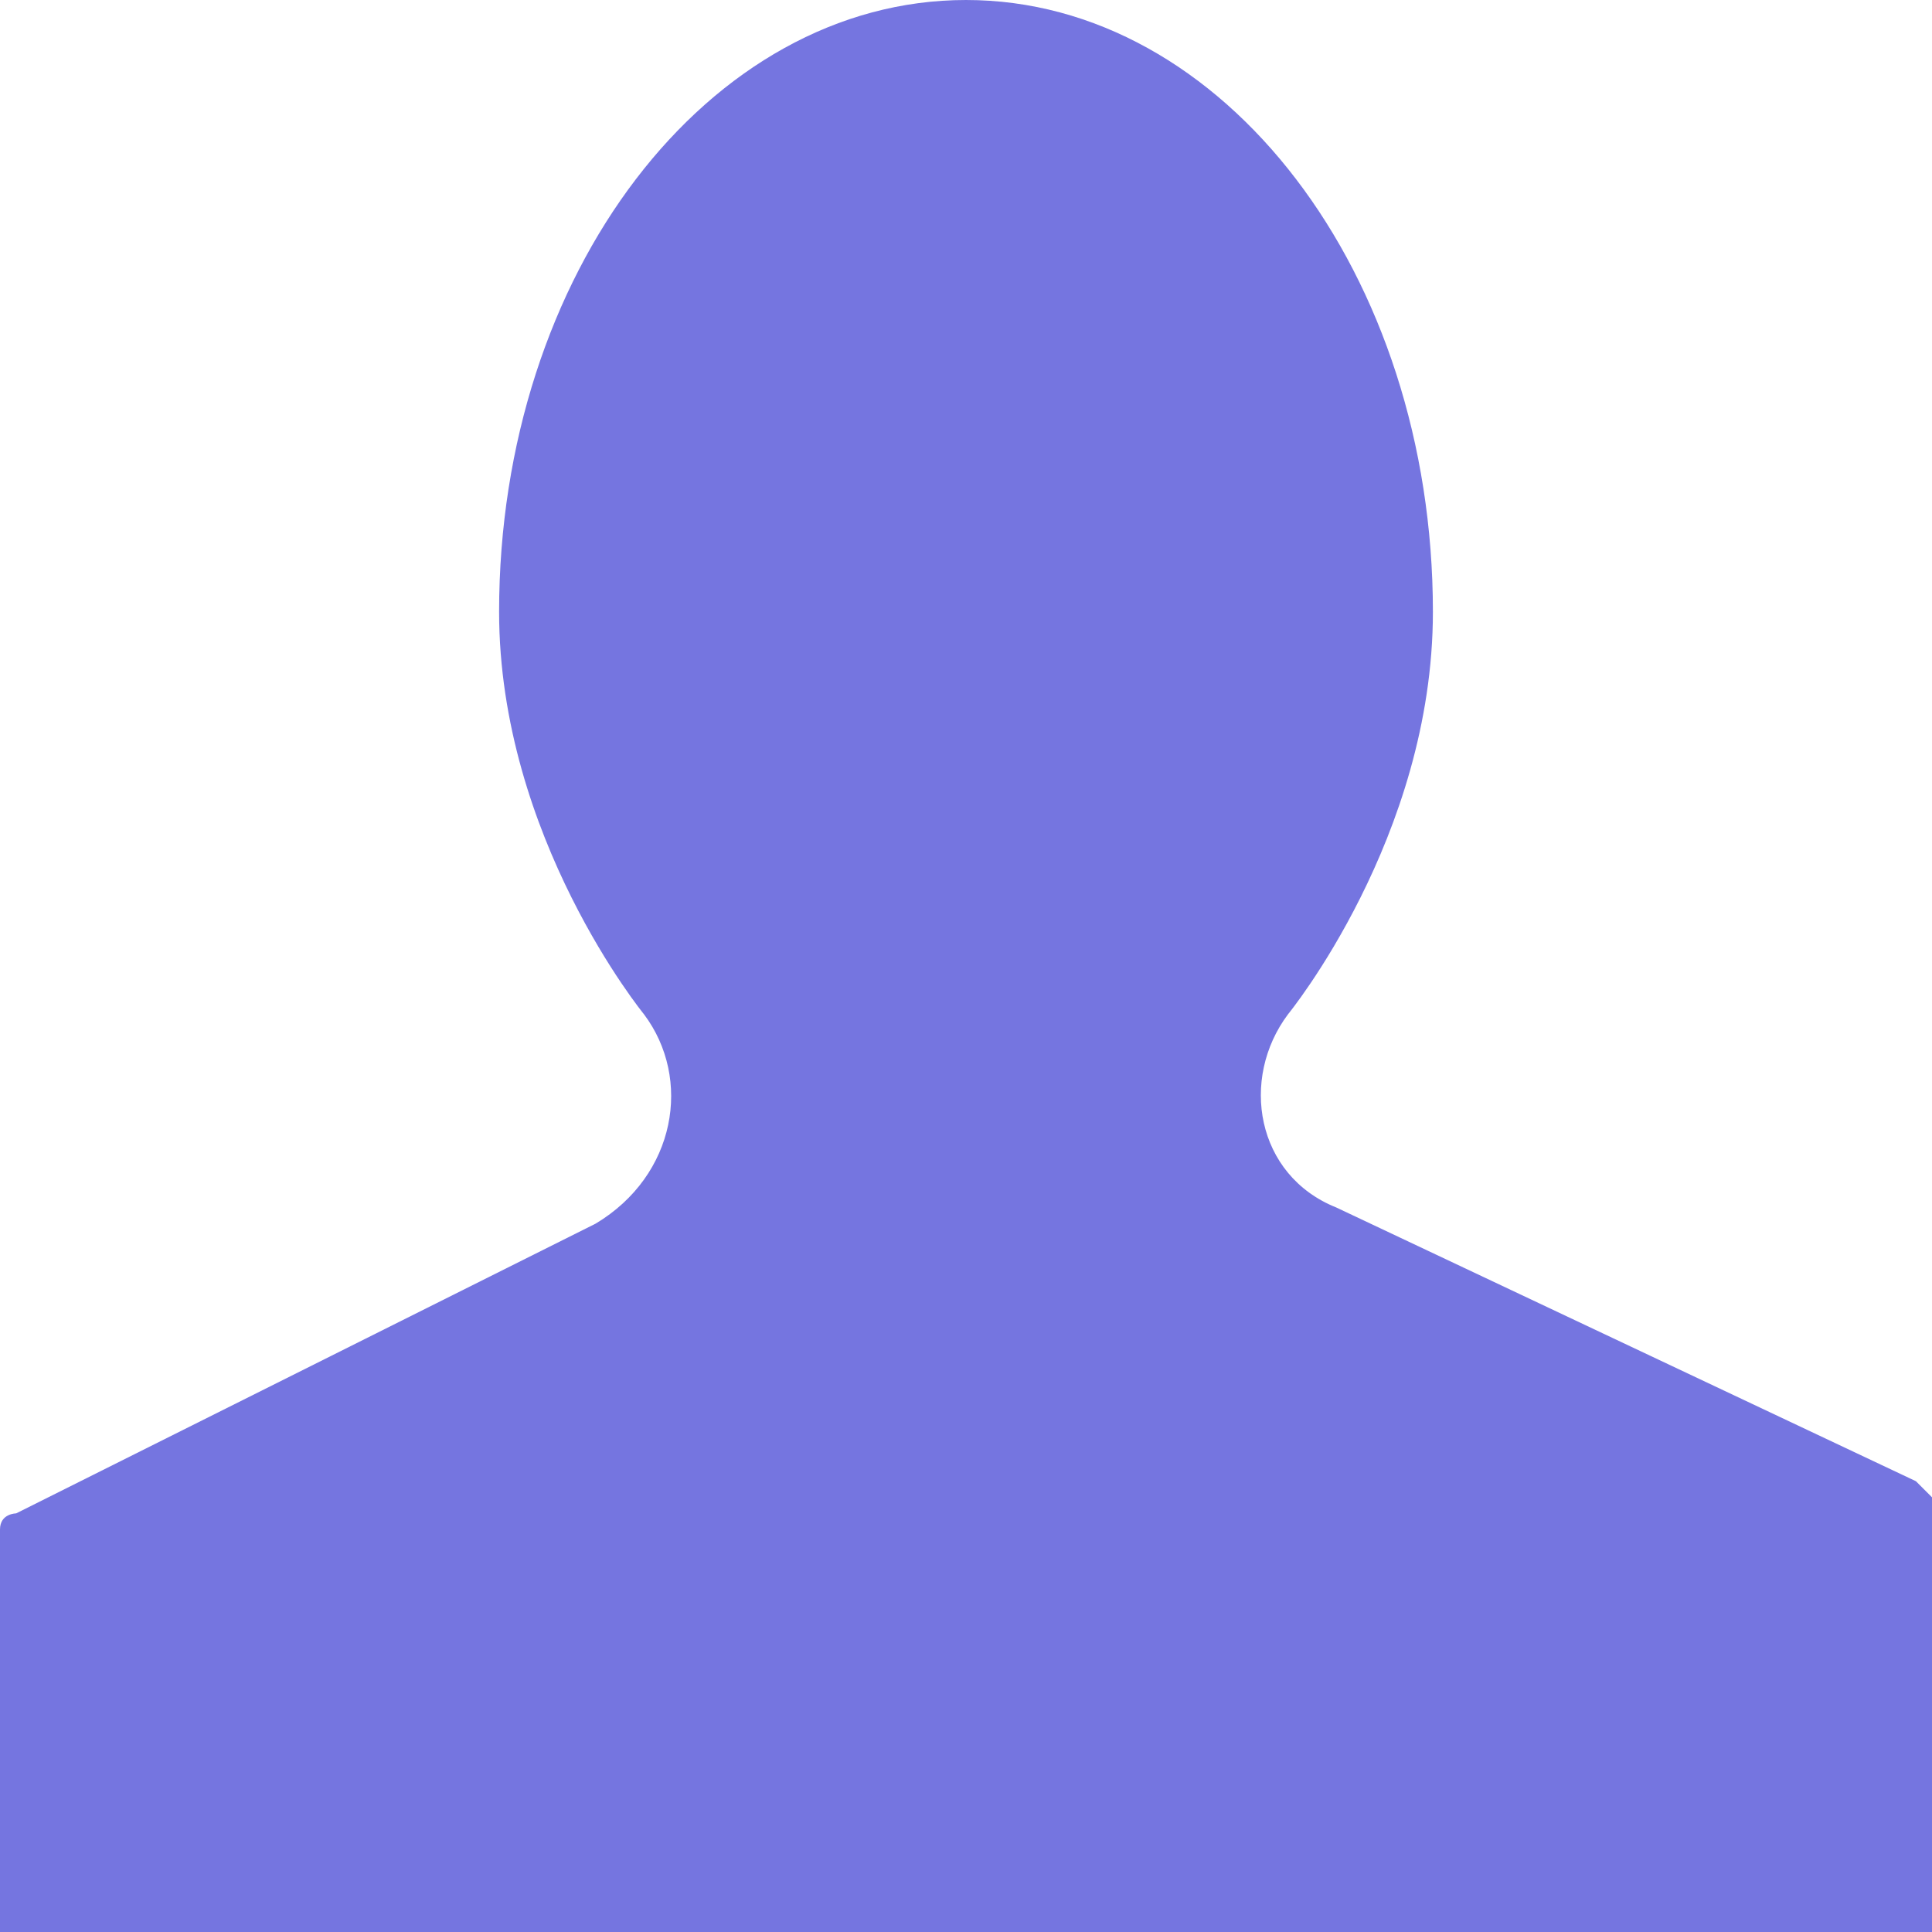
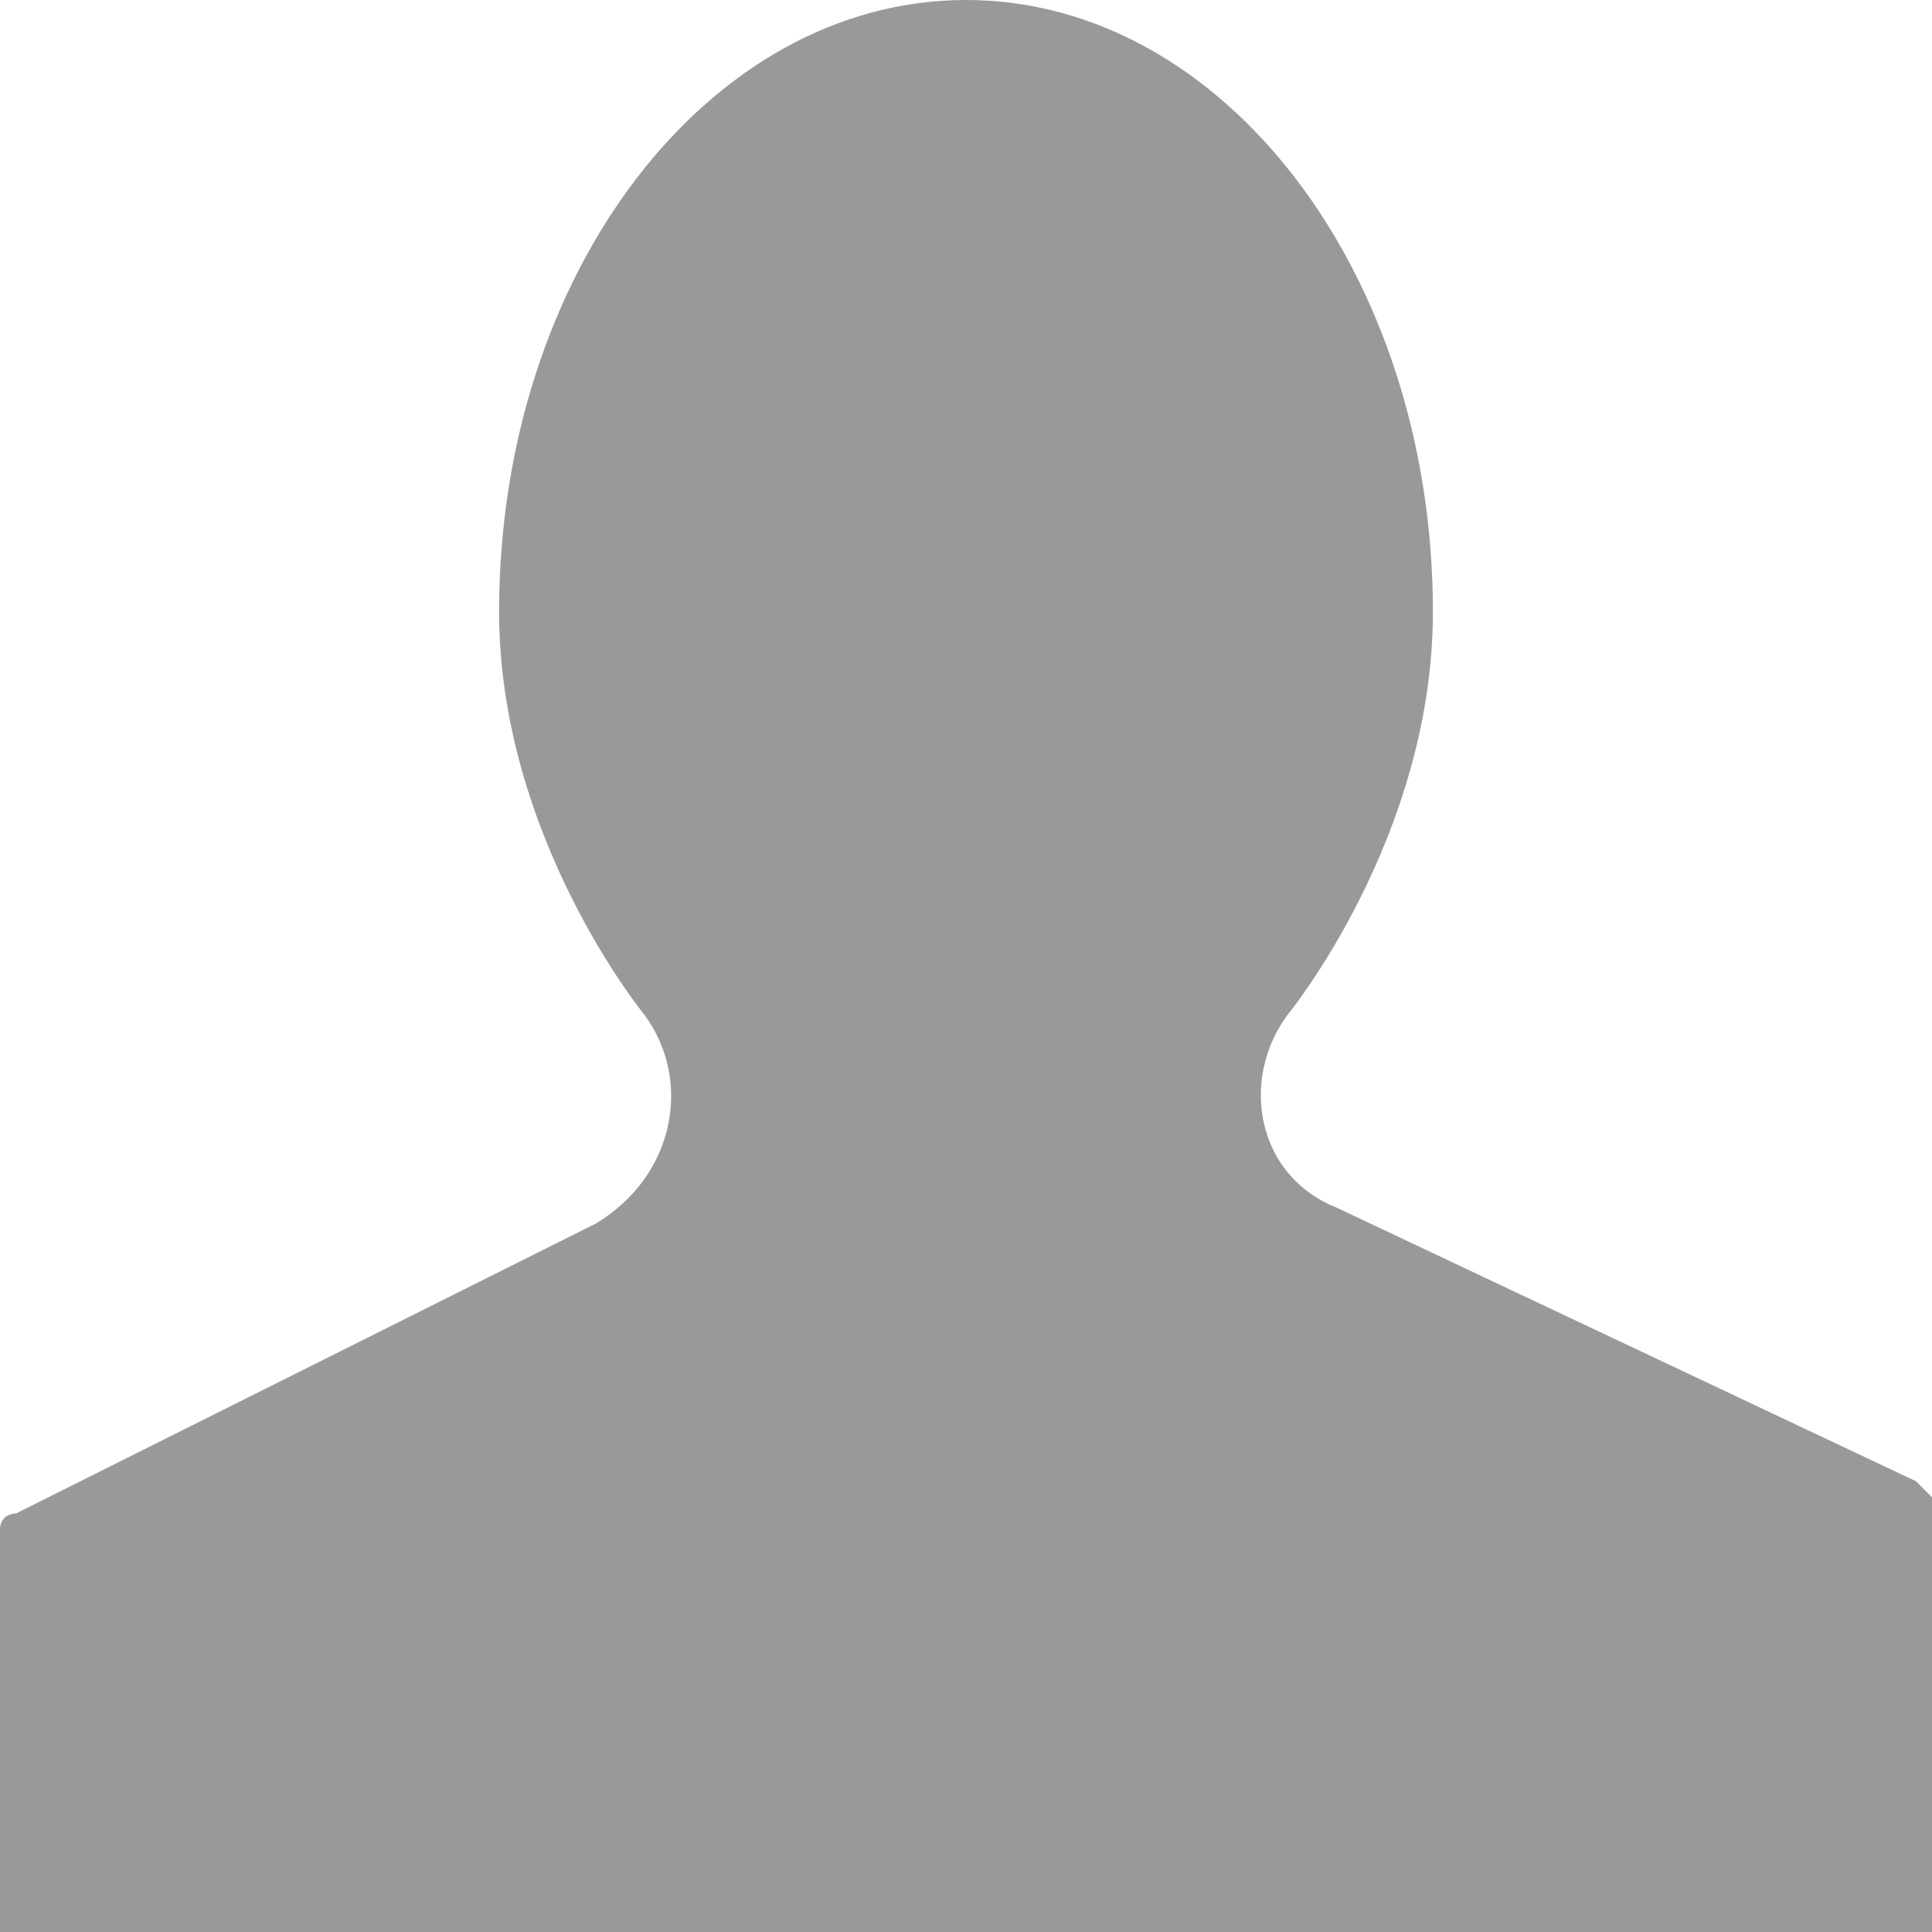
<svg xmlns="http://www.w3.org/2000/svg" version="1.1" x="0px" y="0px" width="12px" height="12px" viewBox="0 0 12 12" style="overflow:visible;enable-background:new 0 0 12 12;" xml:space="preserve" preserveAspectRatio="xMinYMid meet">
  <defs>
</defs>
-   <path style="fill:#7575E0;" d="M3.7,7.6L0.1,9.4c0,0-0.1,0-0.1,0.1V12h12V9.3c0,0-0.1-0.1-0.1-0.1L8.3,7.5C7.8,7.3,7.7,6.7,8,6.3  c0,0,0.9-1.1,0.9-2.5C8.9,1.7,7.6,0,6,0C4.4,0,3.1,1.7,3.1,3.8C3.1,5.2,4,6.3,4,6.3C4.3,6.7,4.2,7.3,3.7,7.6z" />
+   <path style="fill:#999999;" d="M3.7,7.6L0.1,9.4c0,0-0.1,0-0.1,0.1V12h12V9.3c0,0-0.1-0.1-0.1-0.1L8.3,7.5C7.8,7.3,7.7,6.7,8,6.3  c0,0,0.9-1.1,0.9-2.5C8.9,1.7,7.6,0,6,0C4.4,0,3.1,1.7,3.1,3.8C3.1,5.2,4,6.3,4,6.3C4.3,6.7,4.2,7.3,3.7,7.6z" />
</svg>
